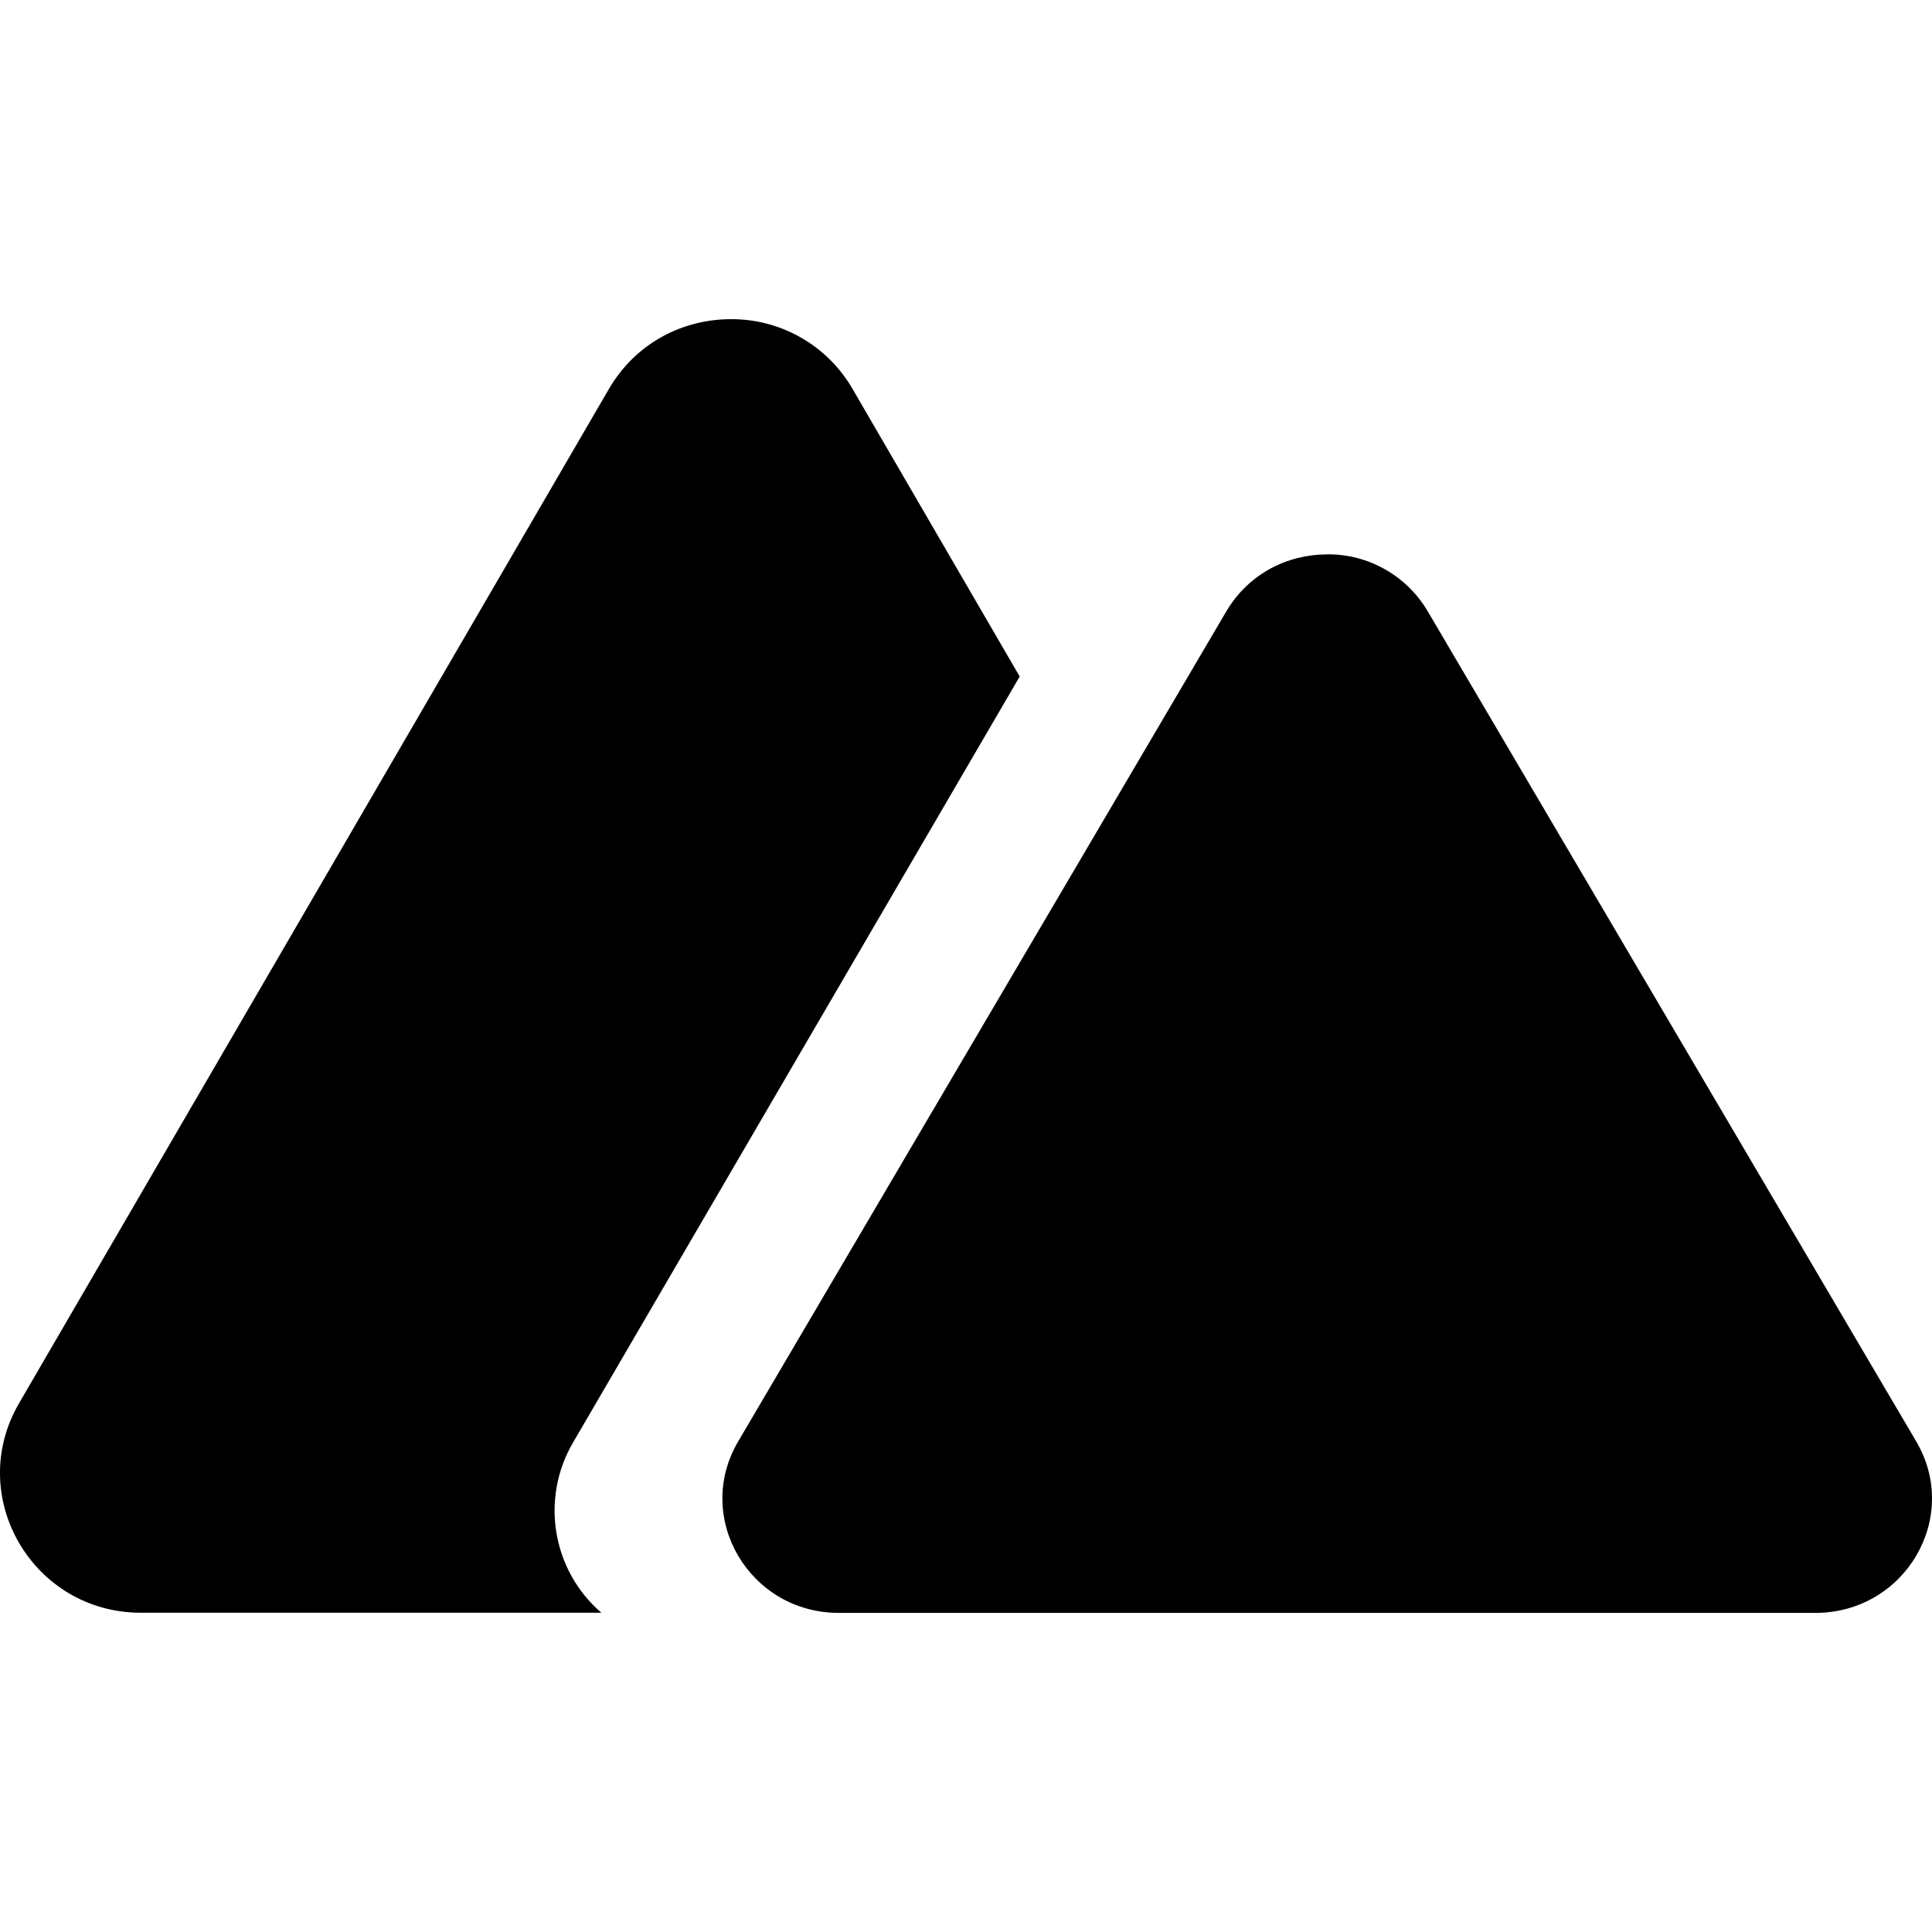
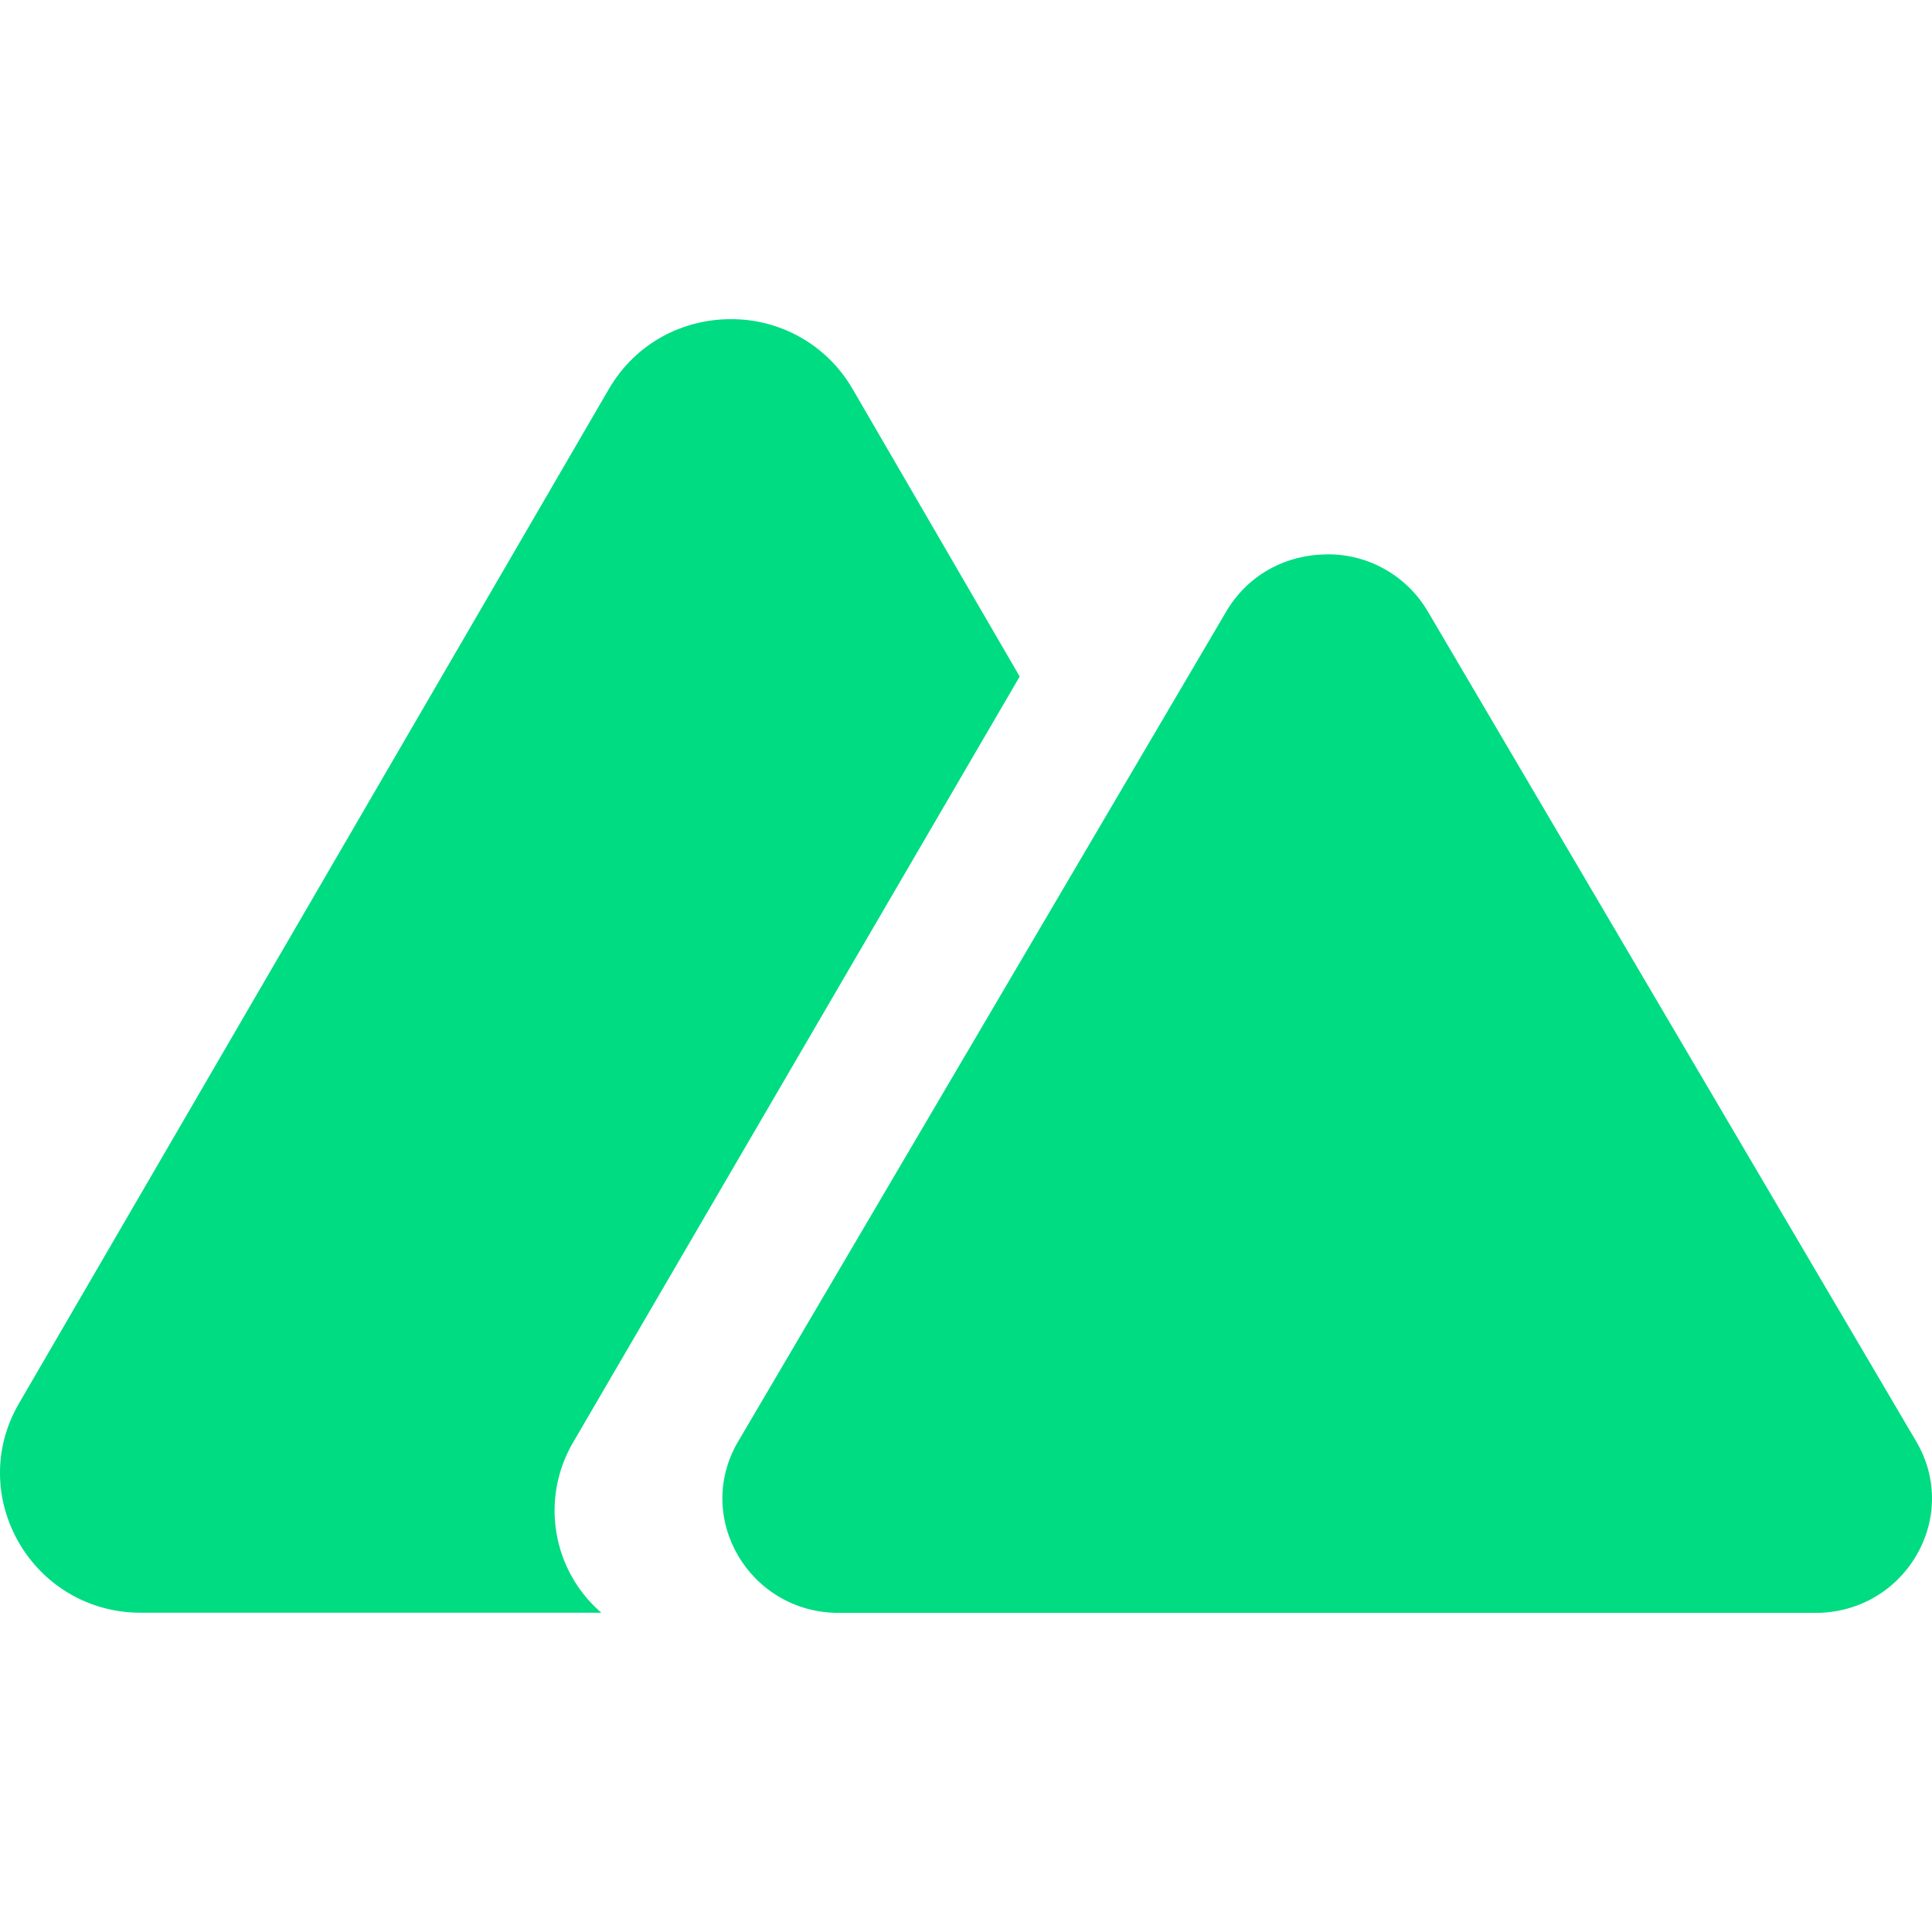
<svg xmlns="http://www.w3.org/2000/svg" role="img" viewBox="0 0 24 24">
-   <path d="M9.078 3.965c-.588 0-1.177.289-1.514.867L.236 17.433c-.672 1.156.17 2.601 1.514 2.601h5.72a1.676 1.676 0 0 1-.35-2.117l5.547-9.513-2.076-3.572a1.734 1.734 0 0 0-1.513-.867zm7.407 2.922c-.487 0-.973.236-1.252.709L9.17 17.906c-.557.945.138 2.13 1.251 2.13h12.13c1.114 0 1.81-1.185 1.253-2.13l-6.067-10.31a1.437 1.437 0 0 0-1.252-.71z" />
+   <path fill="#00DC82" d="M9.078 3.965c-.588 0-1.177.289-1.514.867L.236 17.433c-.672 1.156.17 2.601 1.514 2.601h5.72a1.676 1.676 0 0 1-.35-2.117l5.547-9.513-2.076-3.572a1.734 1.734 0 0 0-1.513-.867zm7.407 2.922c-.487 0-.973.236-1.252.709L9.17 17.906c-.557.945.138 2.13 1.251 2.13h12.13c1.114 0 1.81-1.185 1.253-2.13l-6.067-10.31a1.437 1.437 0 0 0-1.252-.71z" />
</svg>
